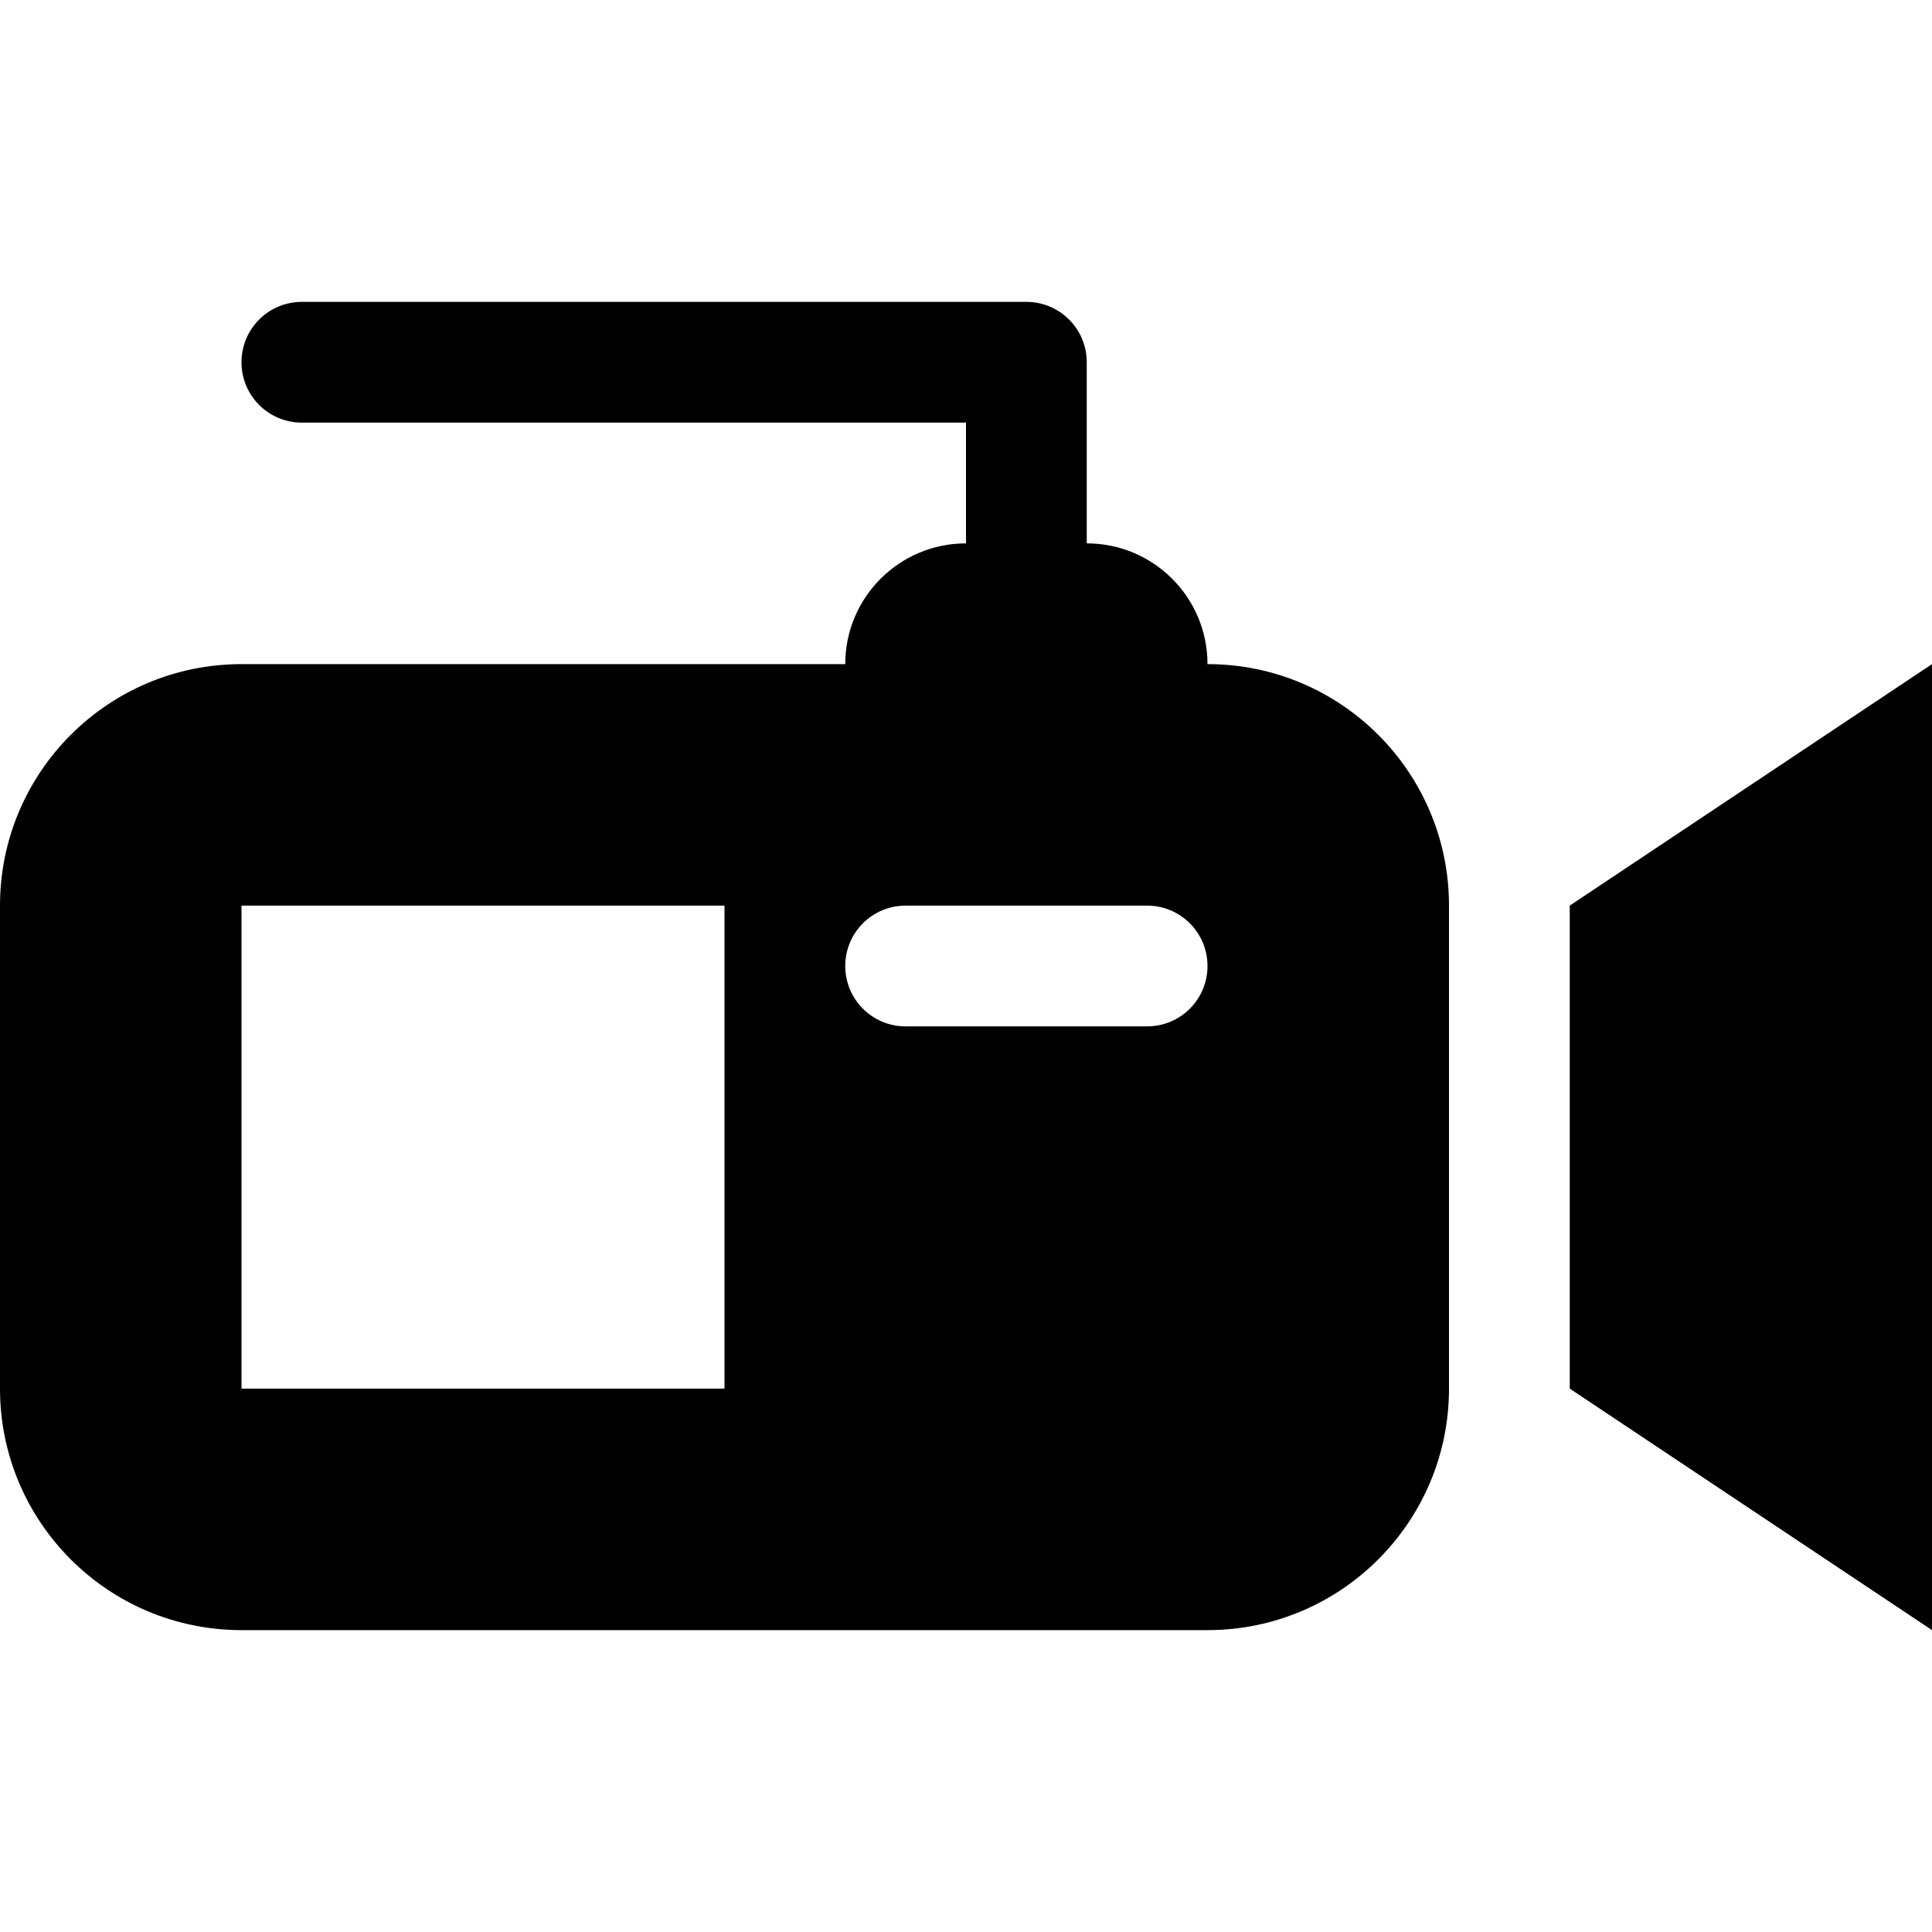
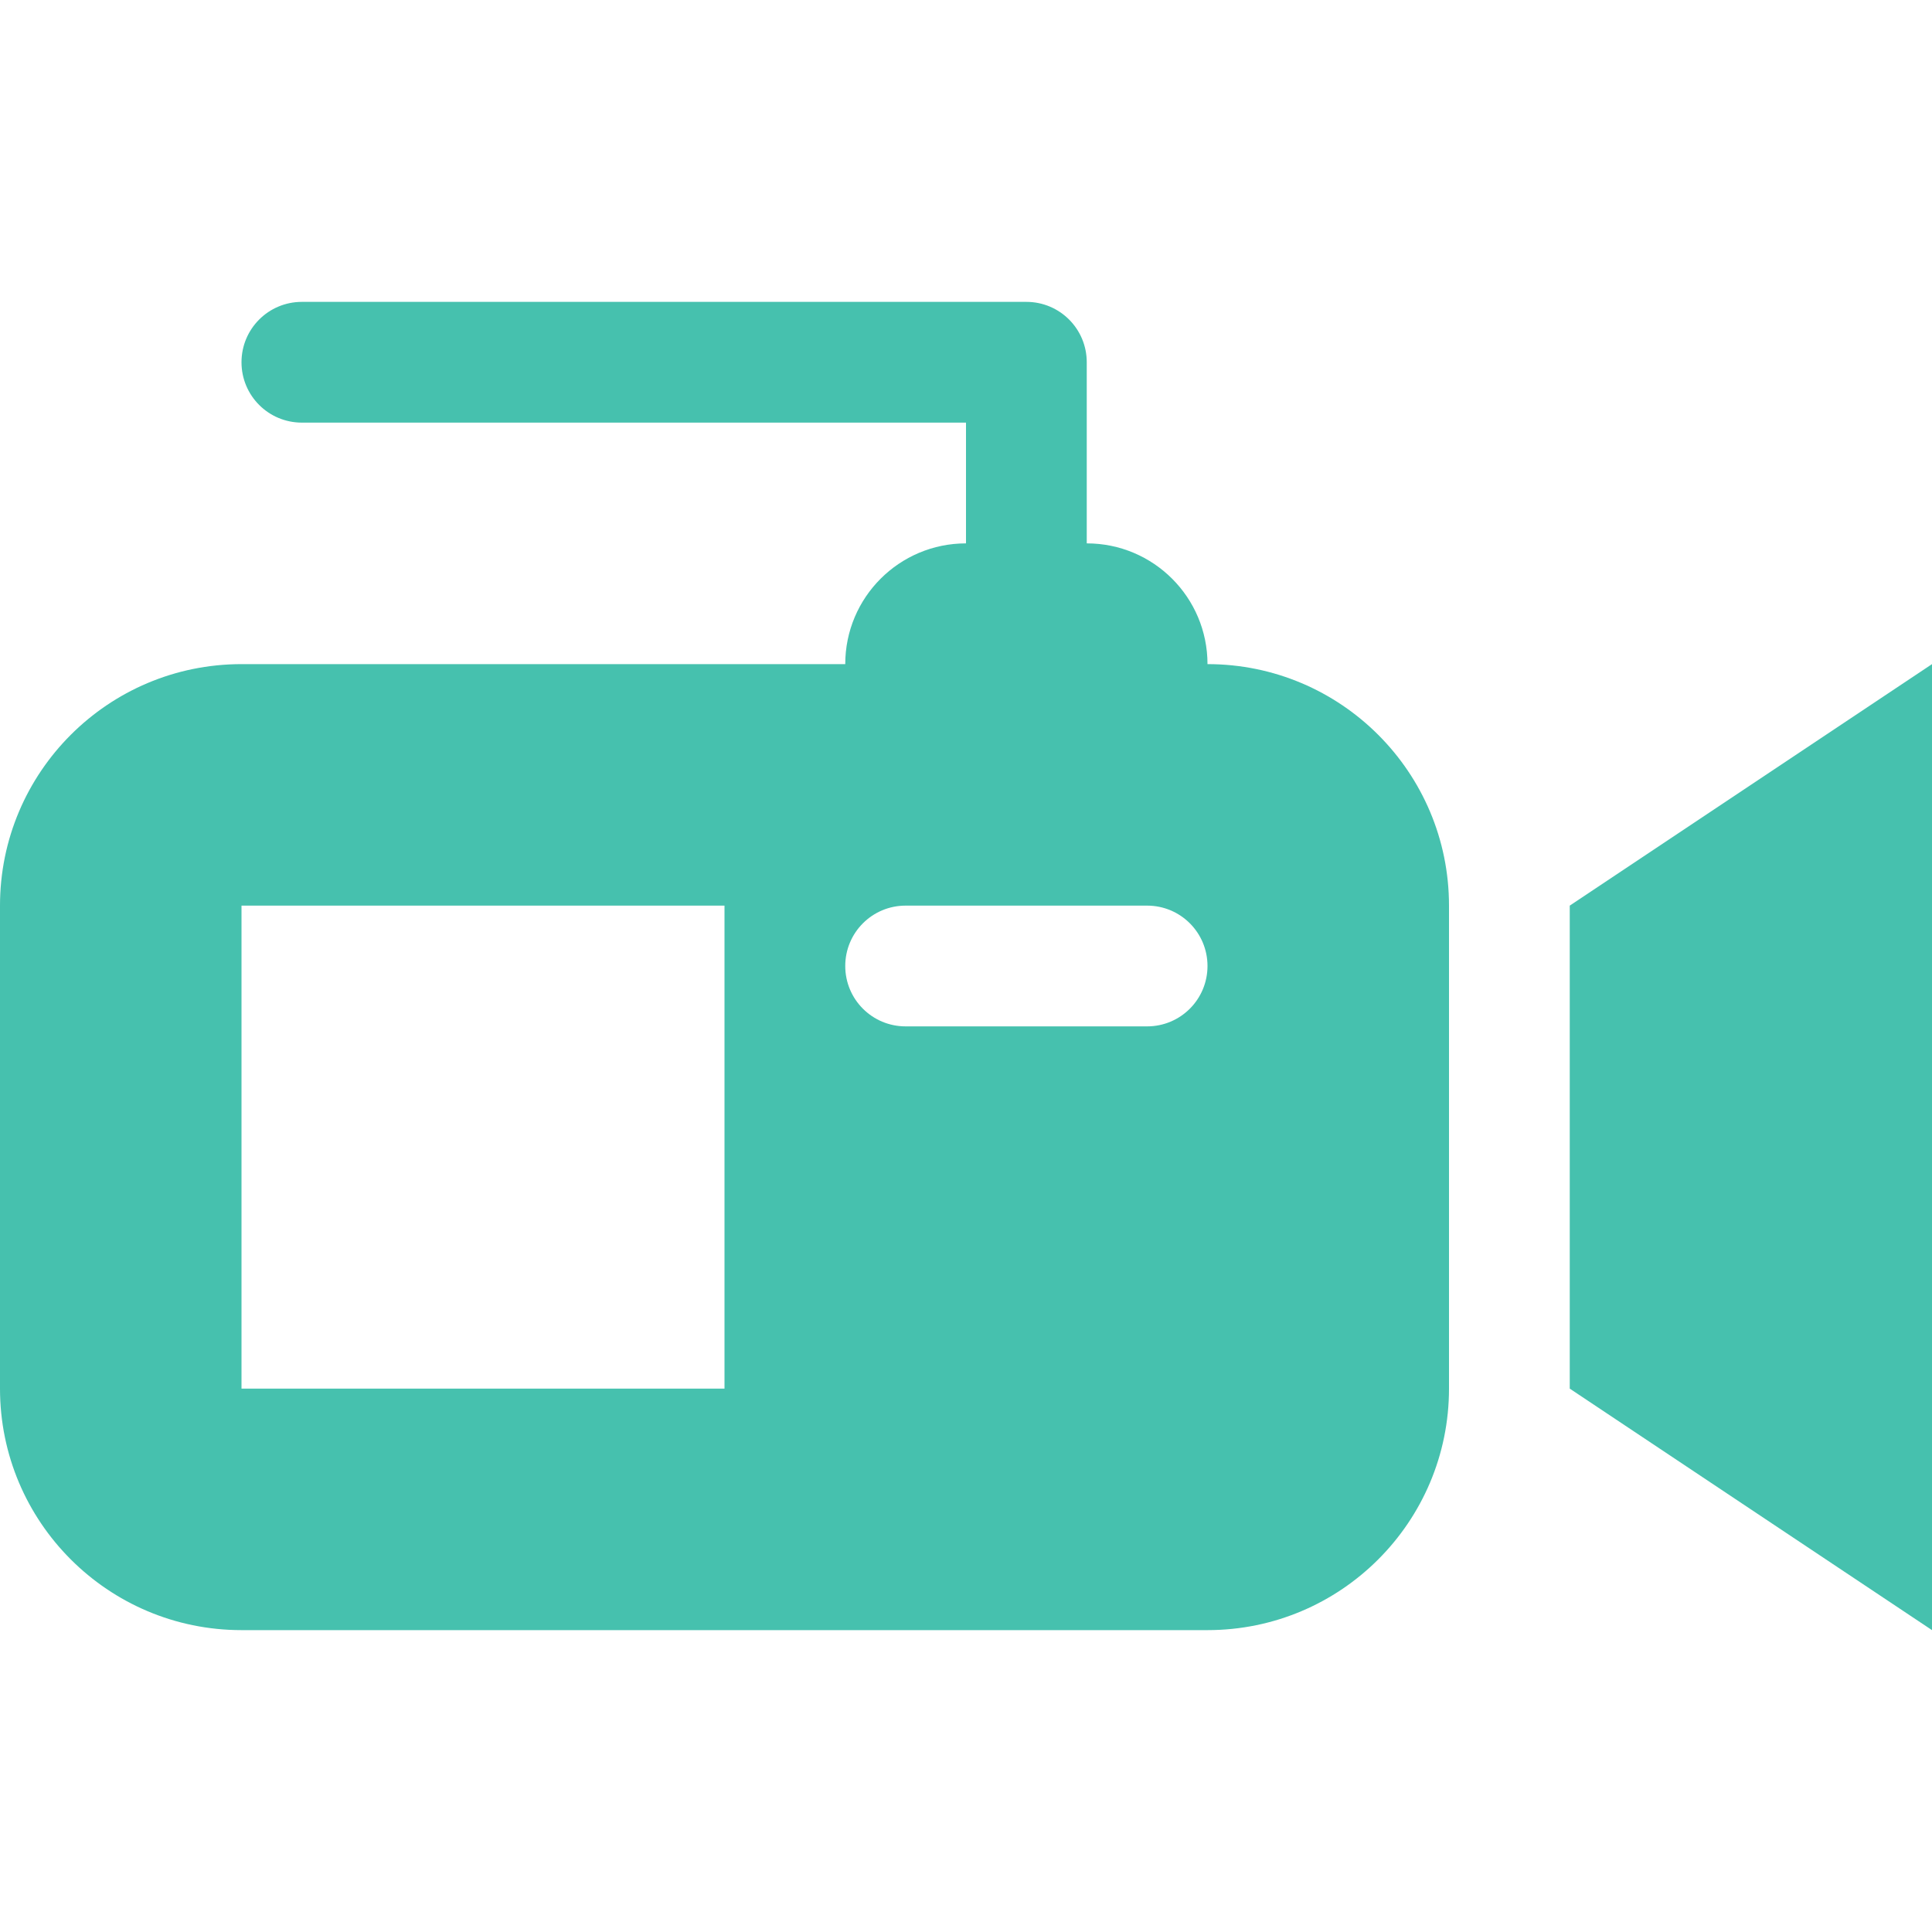
- <svg xmlns="http://www.w3.org/2000/svg" version="1.1" id="Layer_1" x="0px" y="0px" width="32px" height="32px" viewBox="0 0 32 32" enable-background="new 0 0 32 32" xml:space="preserve">
+ <svg xmlns="http://www.w3.org/2000/svg" version="1.1" id="Layer_1" x="0px" y="0px" width="32px" height="32px" viewBox="0 0 32 32" enable-background="new 0 0 32 32" xml:space="preserve" fill="#46c1ae">
  <g transform="translate(0 192)">
    <path d="M26-177l6-4v16l-6-4V-177z M24-177v8c0,2.209-1.791,4-4,4H4c-2.209,0-4-1.791-4-4v-8c0-2.209,1.791-4,4-4h10 c0-1.105,0.895-2,2-2v-2H5c-0.553,0-1-0.447-1-1s0.447-1,1-1h12c0.553,0,1,0.447,1,1v3c1.105,0,2,0.895,2,2 C22.209-181,24-179.209,24-177z M12-177H4v8h8V-177z M20-176c0-0.553-0.447-1-1-1h-4c-0.553,0-1,0.447-1,1s0.447,1,1,1h4 C19.553-175,20-175.447,20-176z" />
  </g>
</svg>
